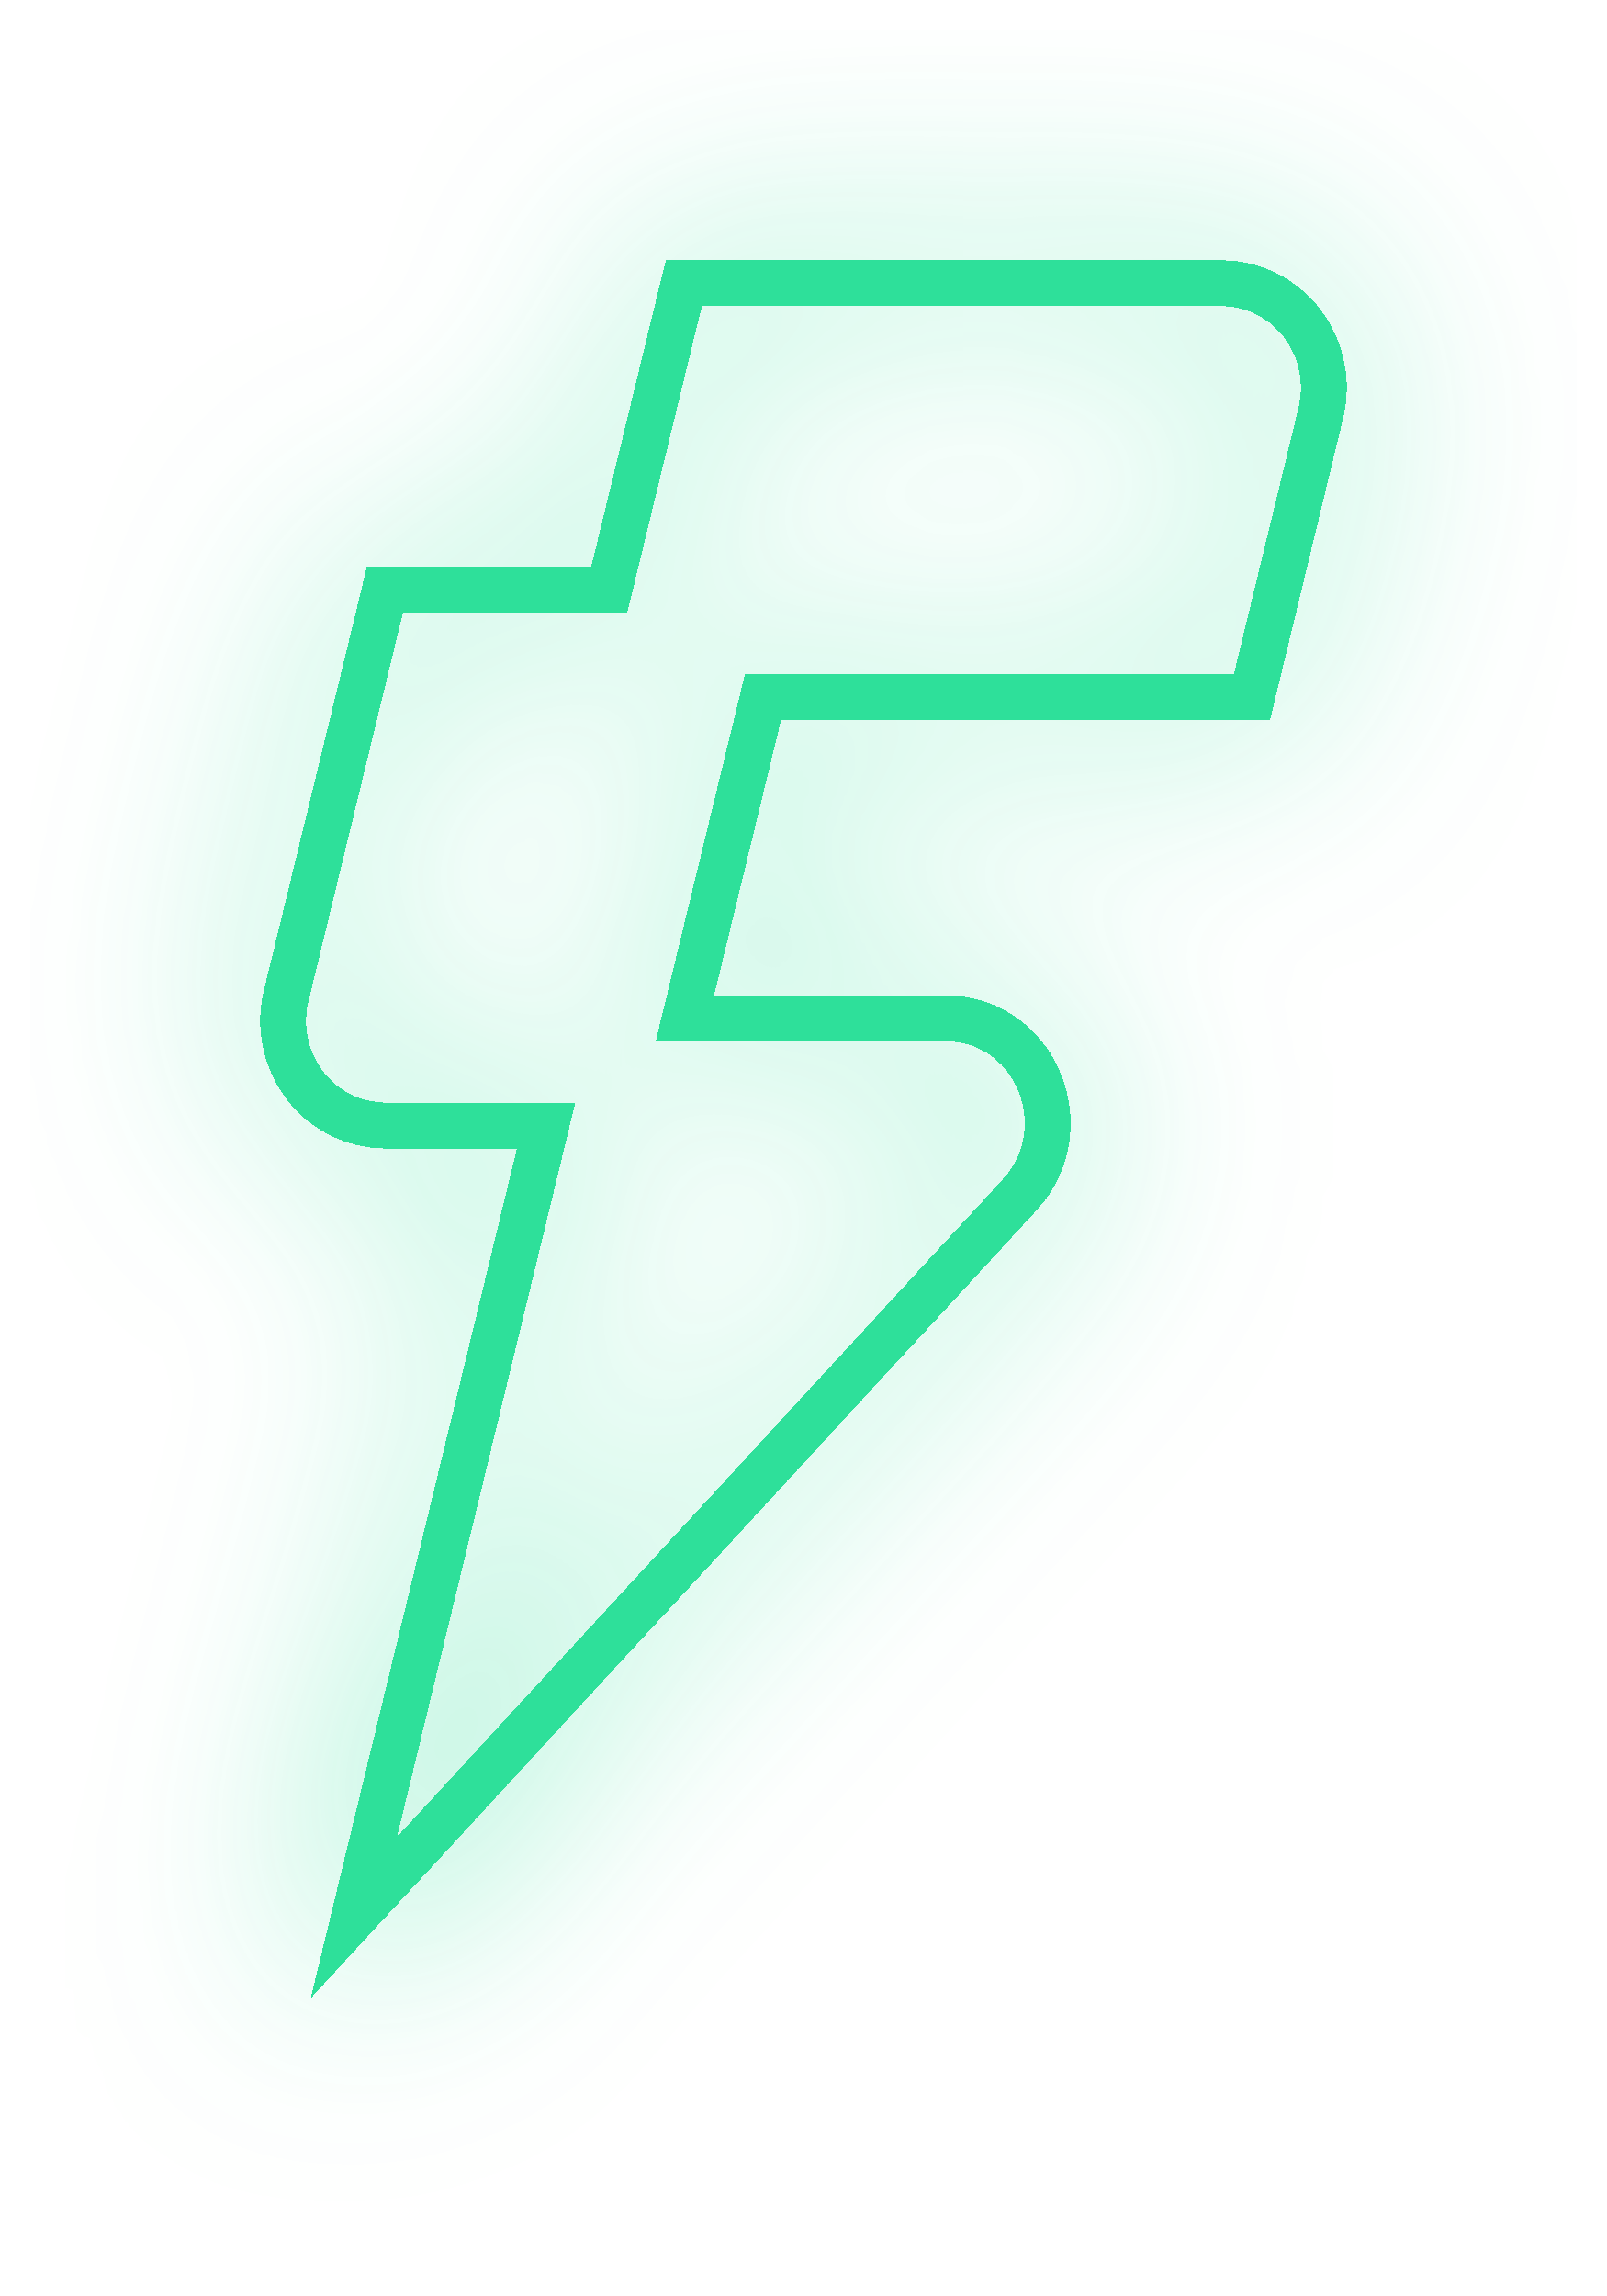
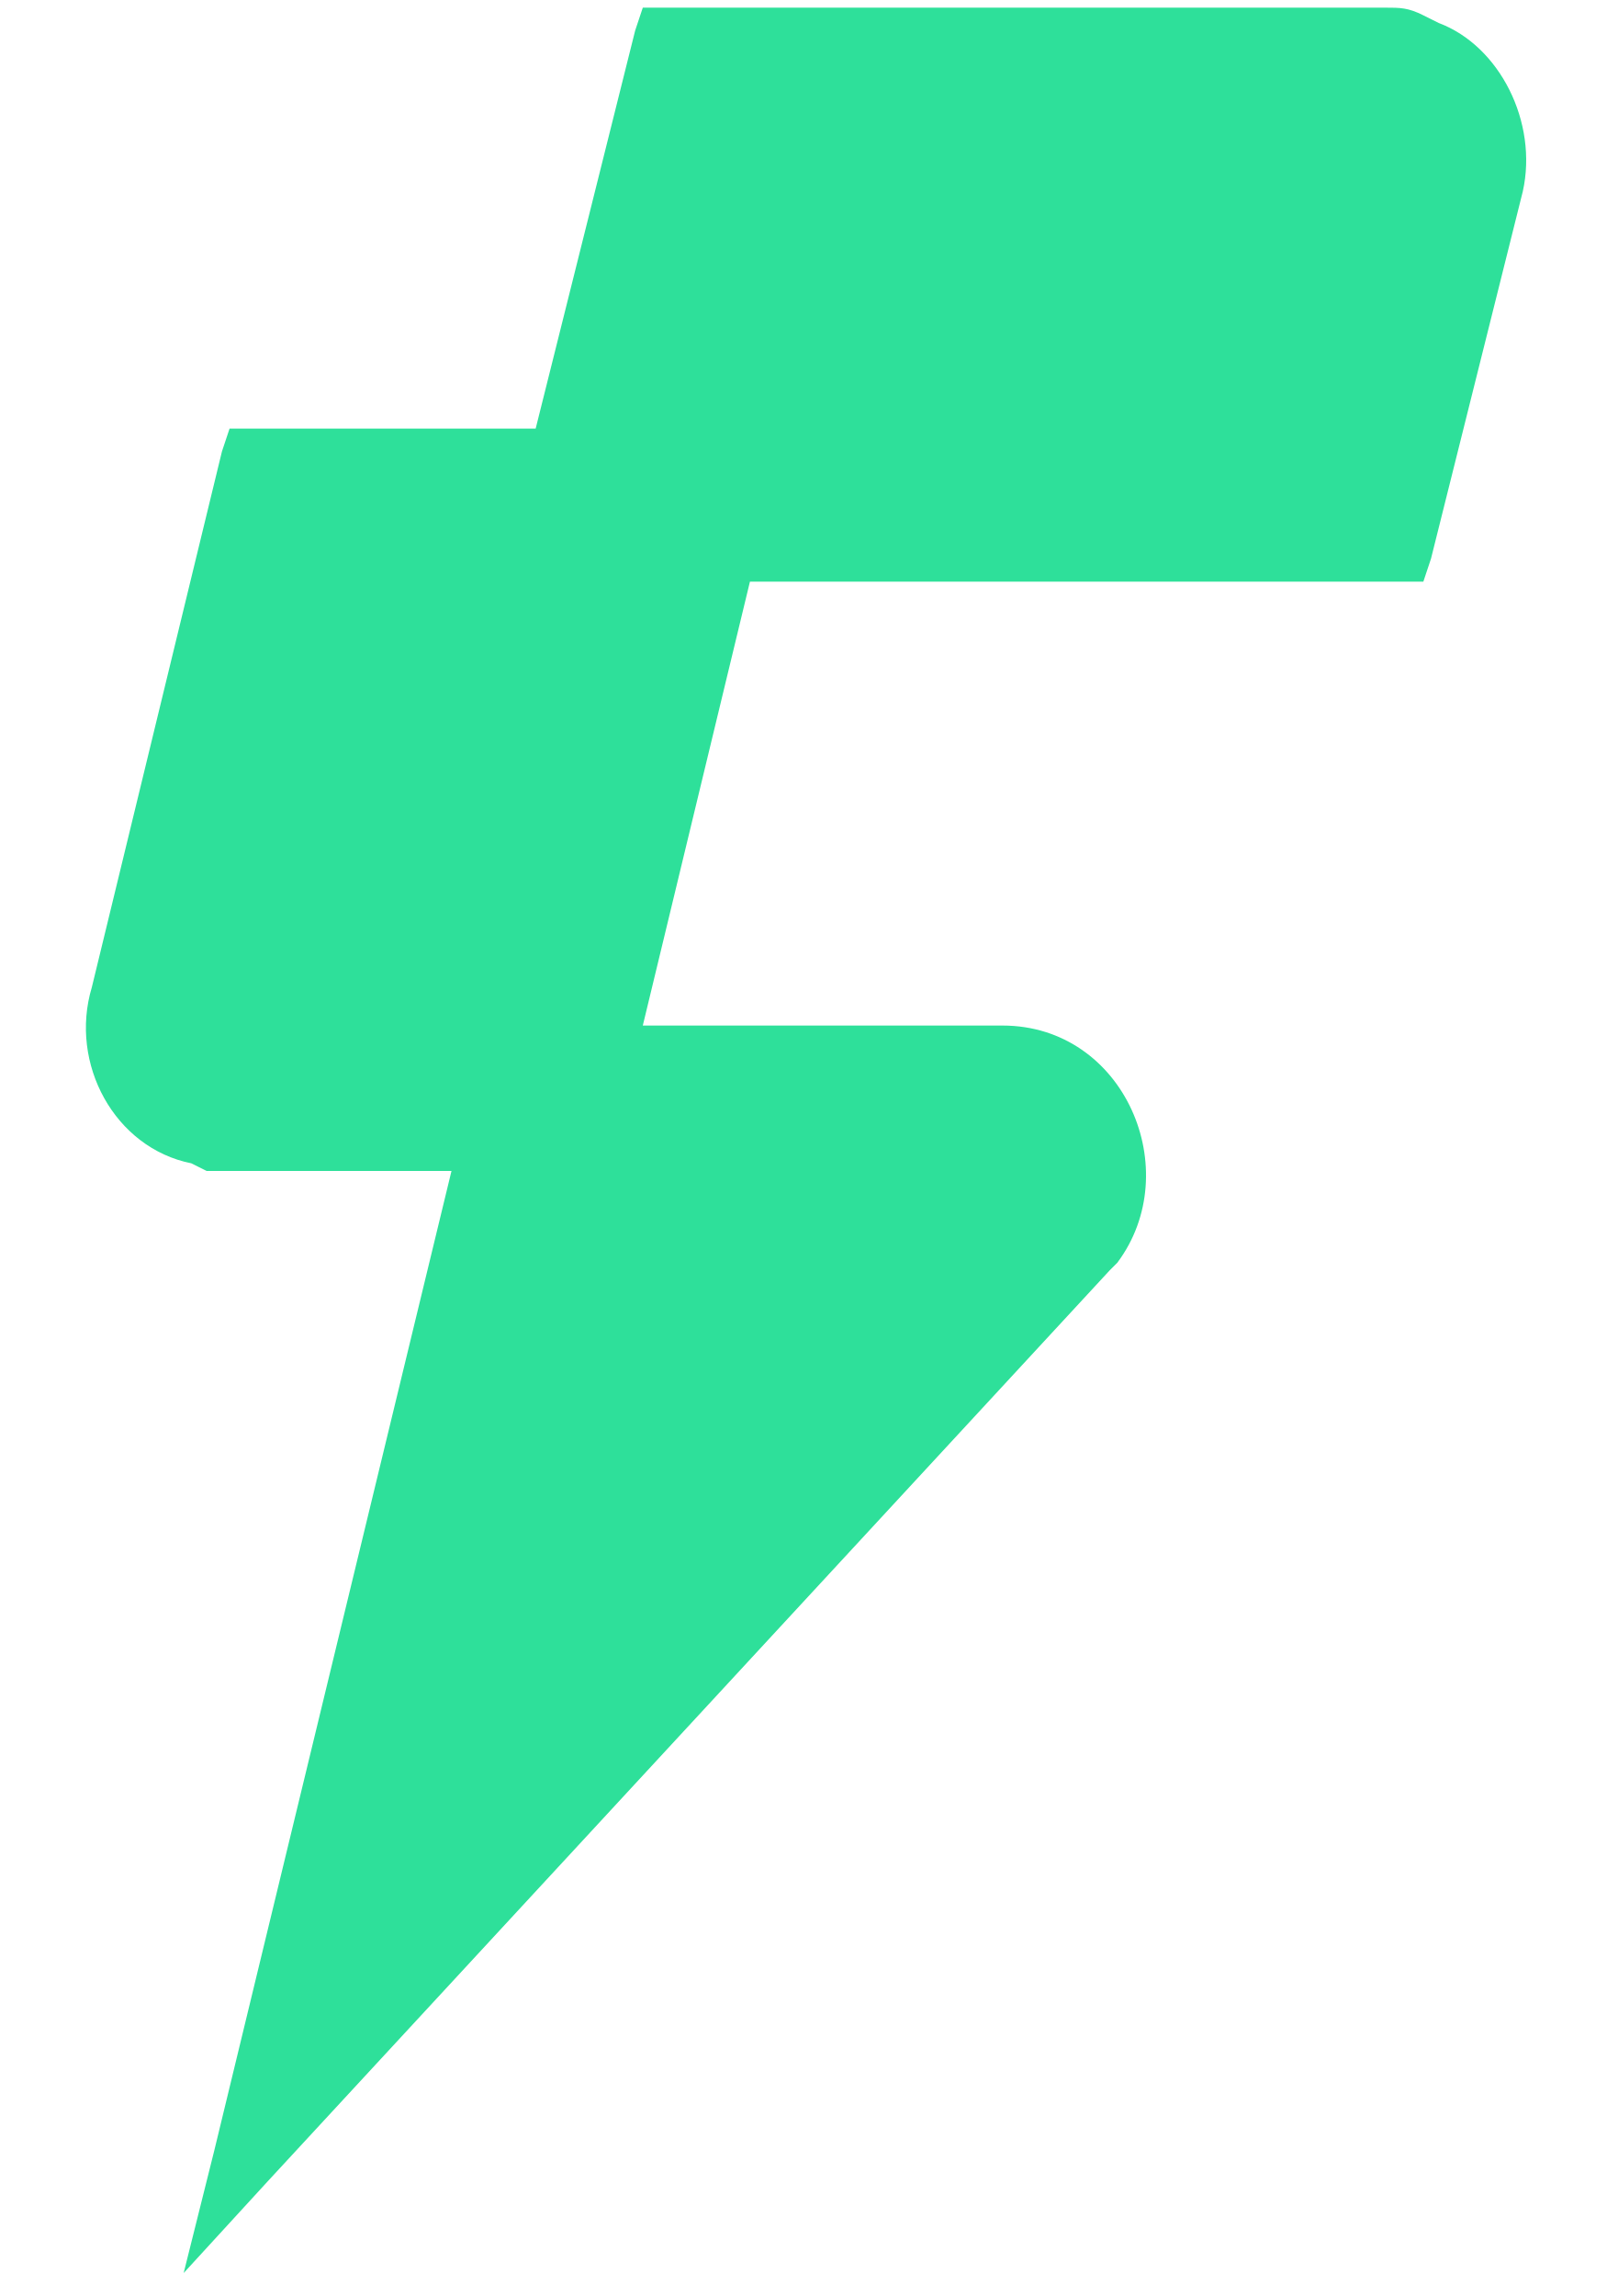
- <svg xmlns="http://www.w3.org/2000/svg" width="21" height="30" viewBox="0 0 21 30" fill="none">
-   <g filter="url(#filter0_d_15594_30502)">
-     <path d="M15.963 3.7C16.073 3.7 16.184 3.715 16.287 3.741L16.42 3.783C17.062 4.021 17.425 4.718 17.26 5.397L16.417 8.874L16.361 9.104H9.972L8.95 13.307H12.354C13.504 13.307 14.083 14.663 13.396 15.529L13.326 15.611L5.41 24.203L4.624 25.056L4.897 23.93L7.137 14.707H5.036C4.981 14.707 4.926 14.703 4.872 14.696L4.712 14.665C3.992 14.48 3.563 13.735 3.74 13.01L4.975 7.933L5.03 7.703H7.962L8.88 3.929L8.936 3.7H15.963Z" stroke="#2EE09A" stroke-width="0.6" shape-rendering="crispEdges" />
+ <svg xmlns="http://www.w3.org/2000/svg" version="1.1" id="Warstwa_1" x="0px" y="0px" viewBox="0 0 21 30" style="enable-background:new 0 0 21 30;" xml:space="preserve">
+   <style type="text/css">
+ .st0{fill:#2EE09A;}
+ </style>
+   <g>
+     <path class="st0" d="M19.9,2.5l-1.2,4.8l-0.1,0.3H9.8l-1.4,5.8h4.7c1.6,0,2.4,1.9,1.5,3.1l-0.1,0.1l-11,11.9l-1.1,1.2l0.4-1.6 l3.1-12.8H2.9c-0.1,0-0.2,0-0.2,0l-0.2-0.1c-1-0.2-1.6-1.3-1.3-2.3l1.7-7l0.1-0.3H7l1.3-5.2l0.1-0.3h9.7c0.2,0,0.3,0,0.5,0.1 l0.2,0.1C19.6,0.6,20.1,1.6,19.9,2.5z" />
  </g>
-   <defs>
-     <filter id="filter0_d_15594_30502" x="0.4" y="0.4" width="20.2" height="28.712" filterUnits="userSpaceOnUse" color-interpolation-filters="sRGB">
-       <feFlood flood-opacity="0" result="BackgroundImageFix" />
-       <feColorMatrix in="SourceAlpha" type="matrix" values="0 0 0 0 0 0 0 0 0 0 0 0 0 0 0 0 0 0 127 0" result="hardAlpha" />
-       <feOffset />
-       <feGaussianBlur stdDeviation="1.5" />
-       <feComposite in2="hardAlpha" operator="out" />
-       <feColorMatrix type="matrix" values="0 0 0 0 0.18 0 0 0 0 0.878 0 0 0 0 0.604 0 0 0 0.8 0" />
-       <feBlend mode="normal" in2="BackgroundImageFix" result="effect1_dropShadow_15594_30502" />
-       <feBlend mode="normal" in="SourceGraphic" in2="effect1_dropShadow_15594_30502" result="shape" />
-     </filter>
-   </defs>
</svg>
